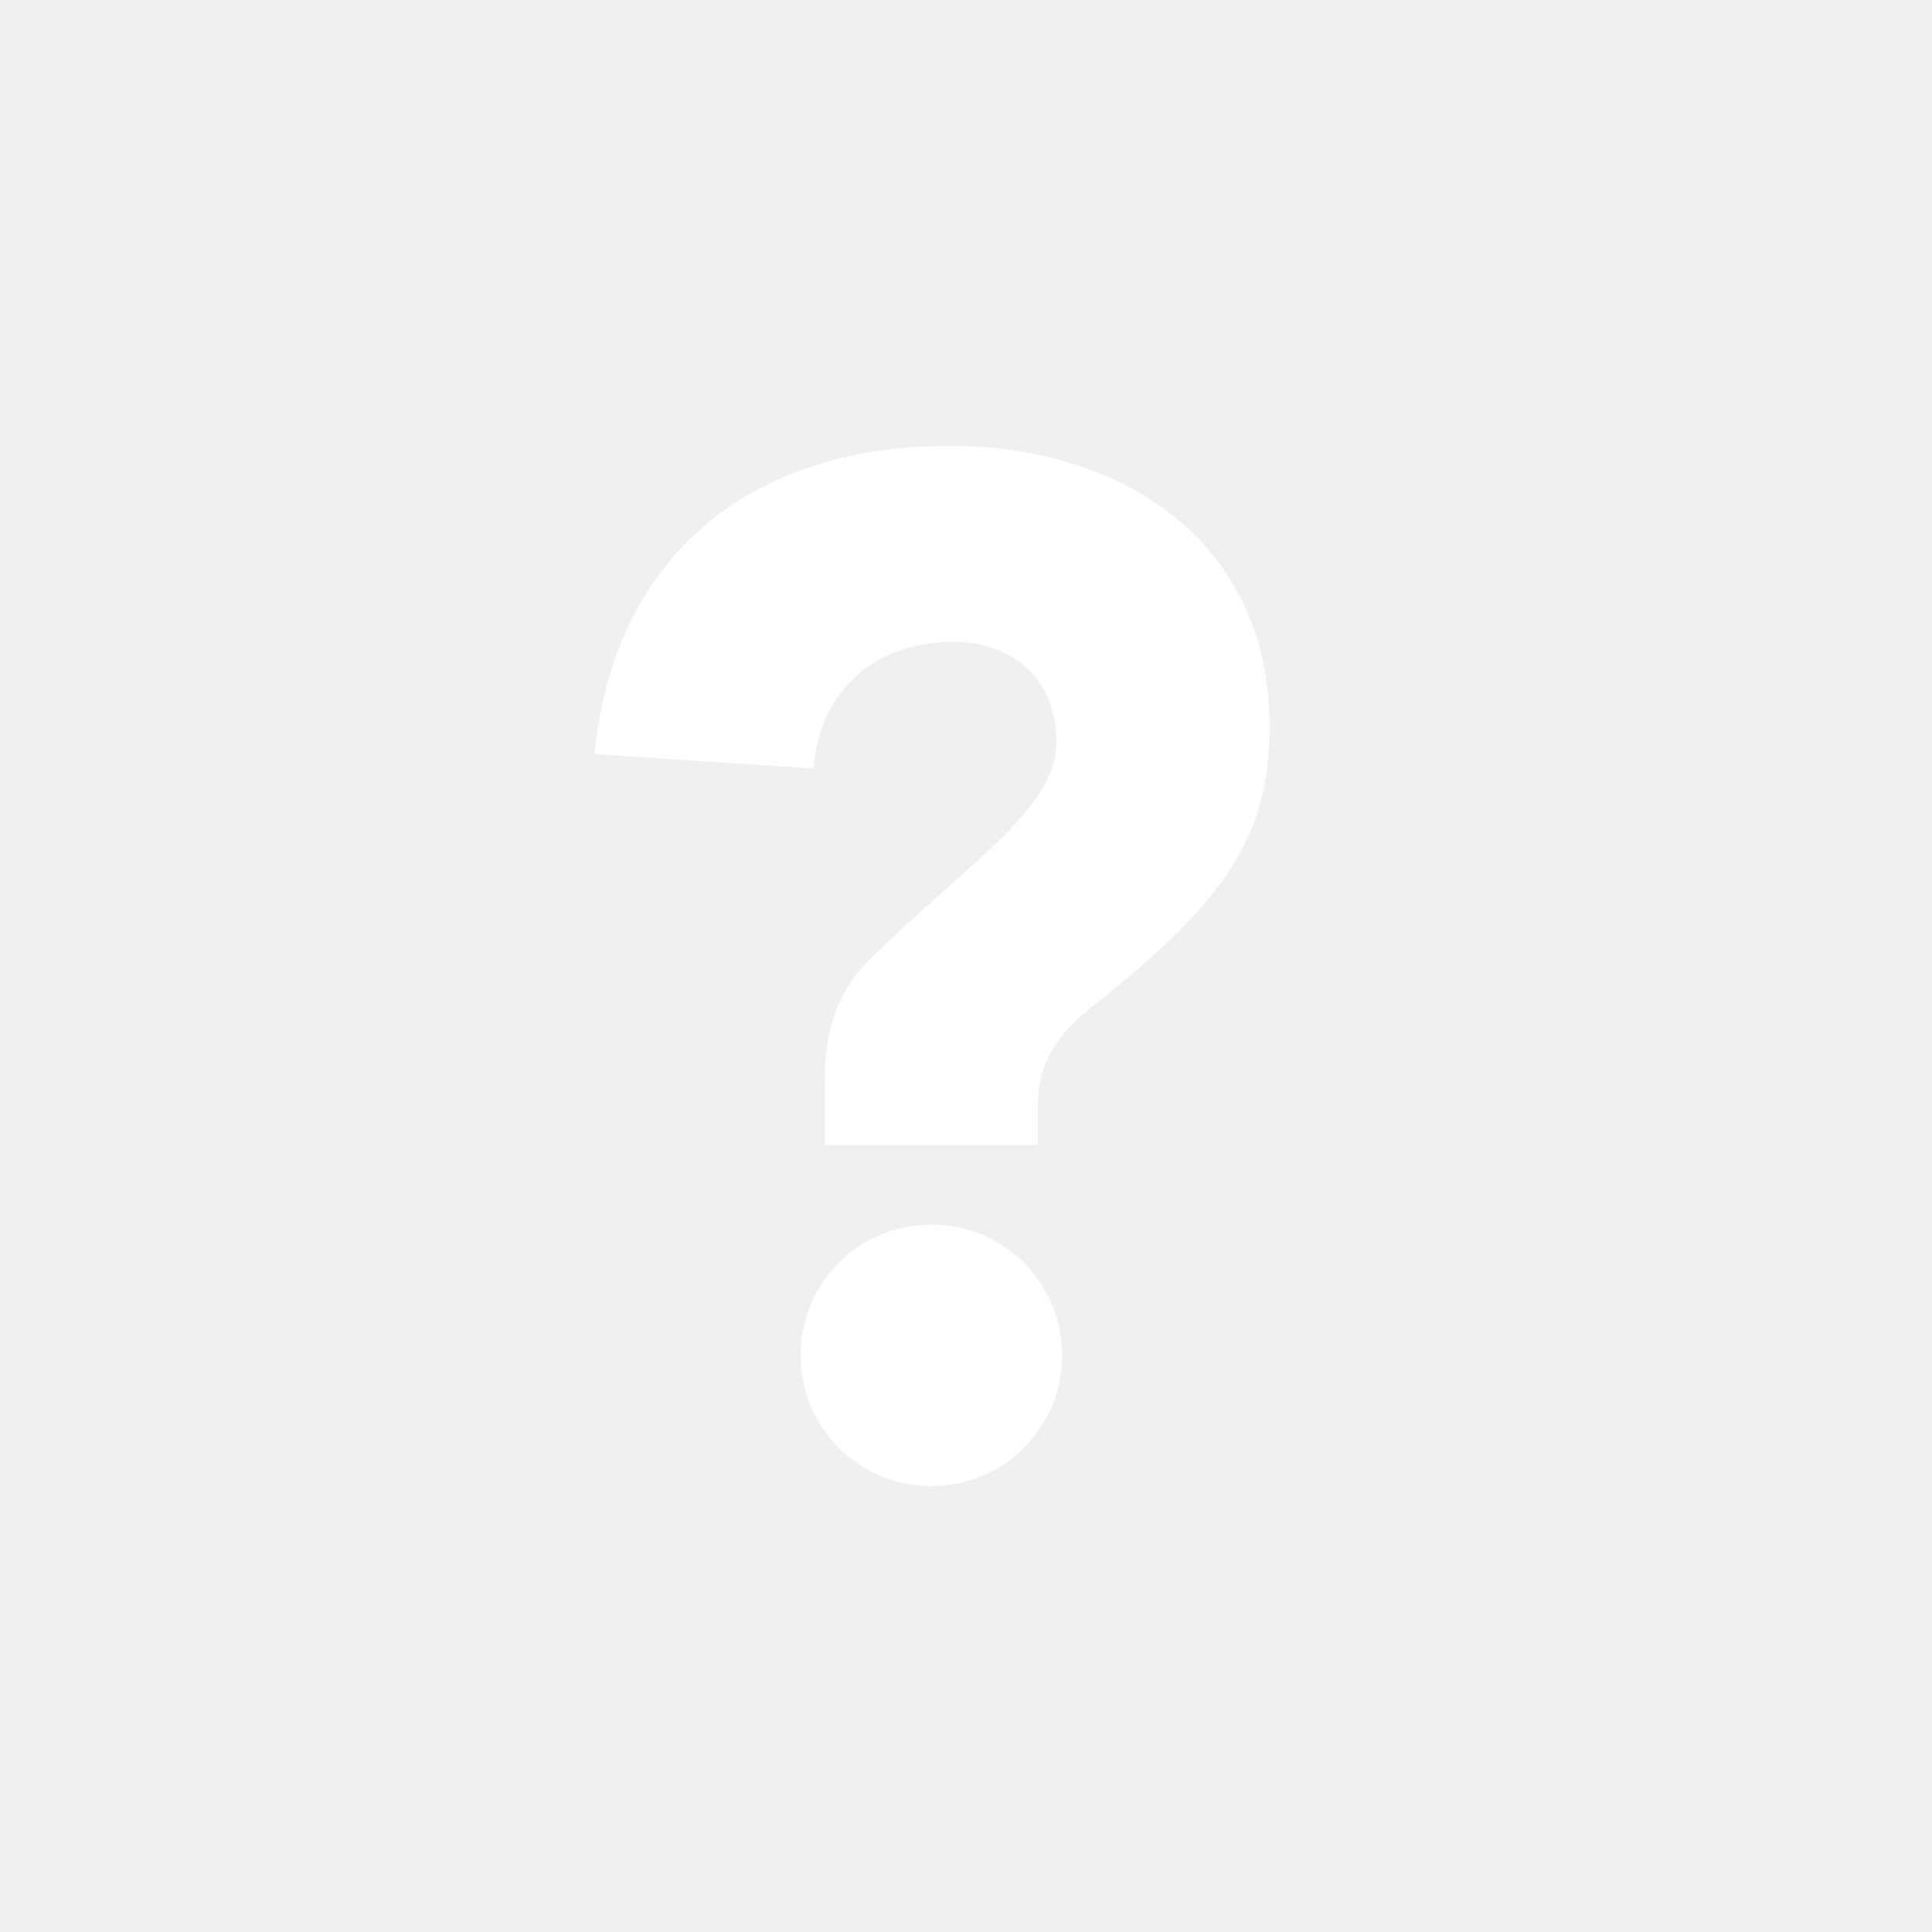
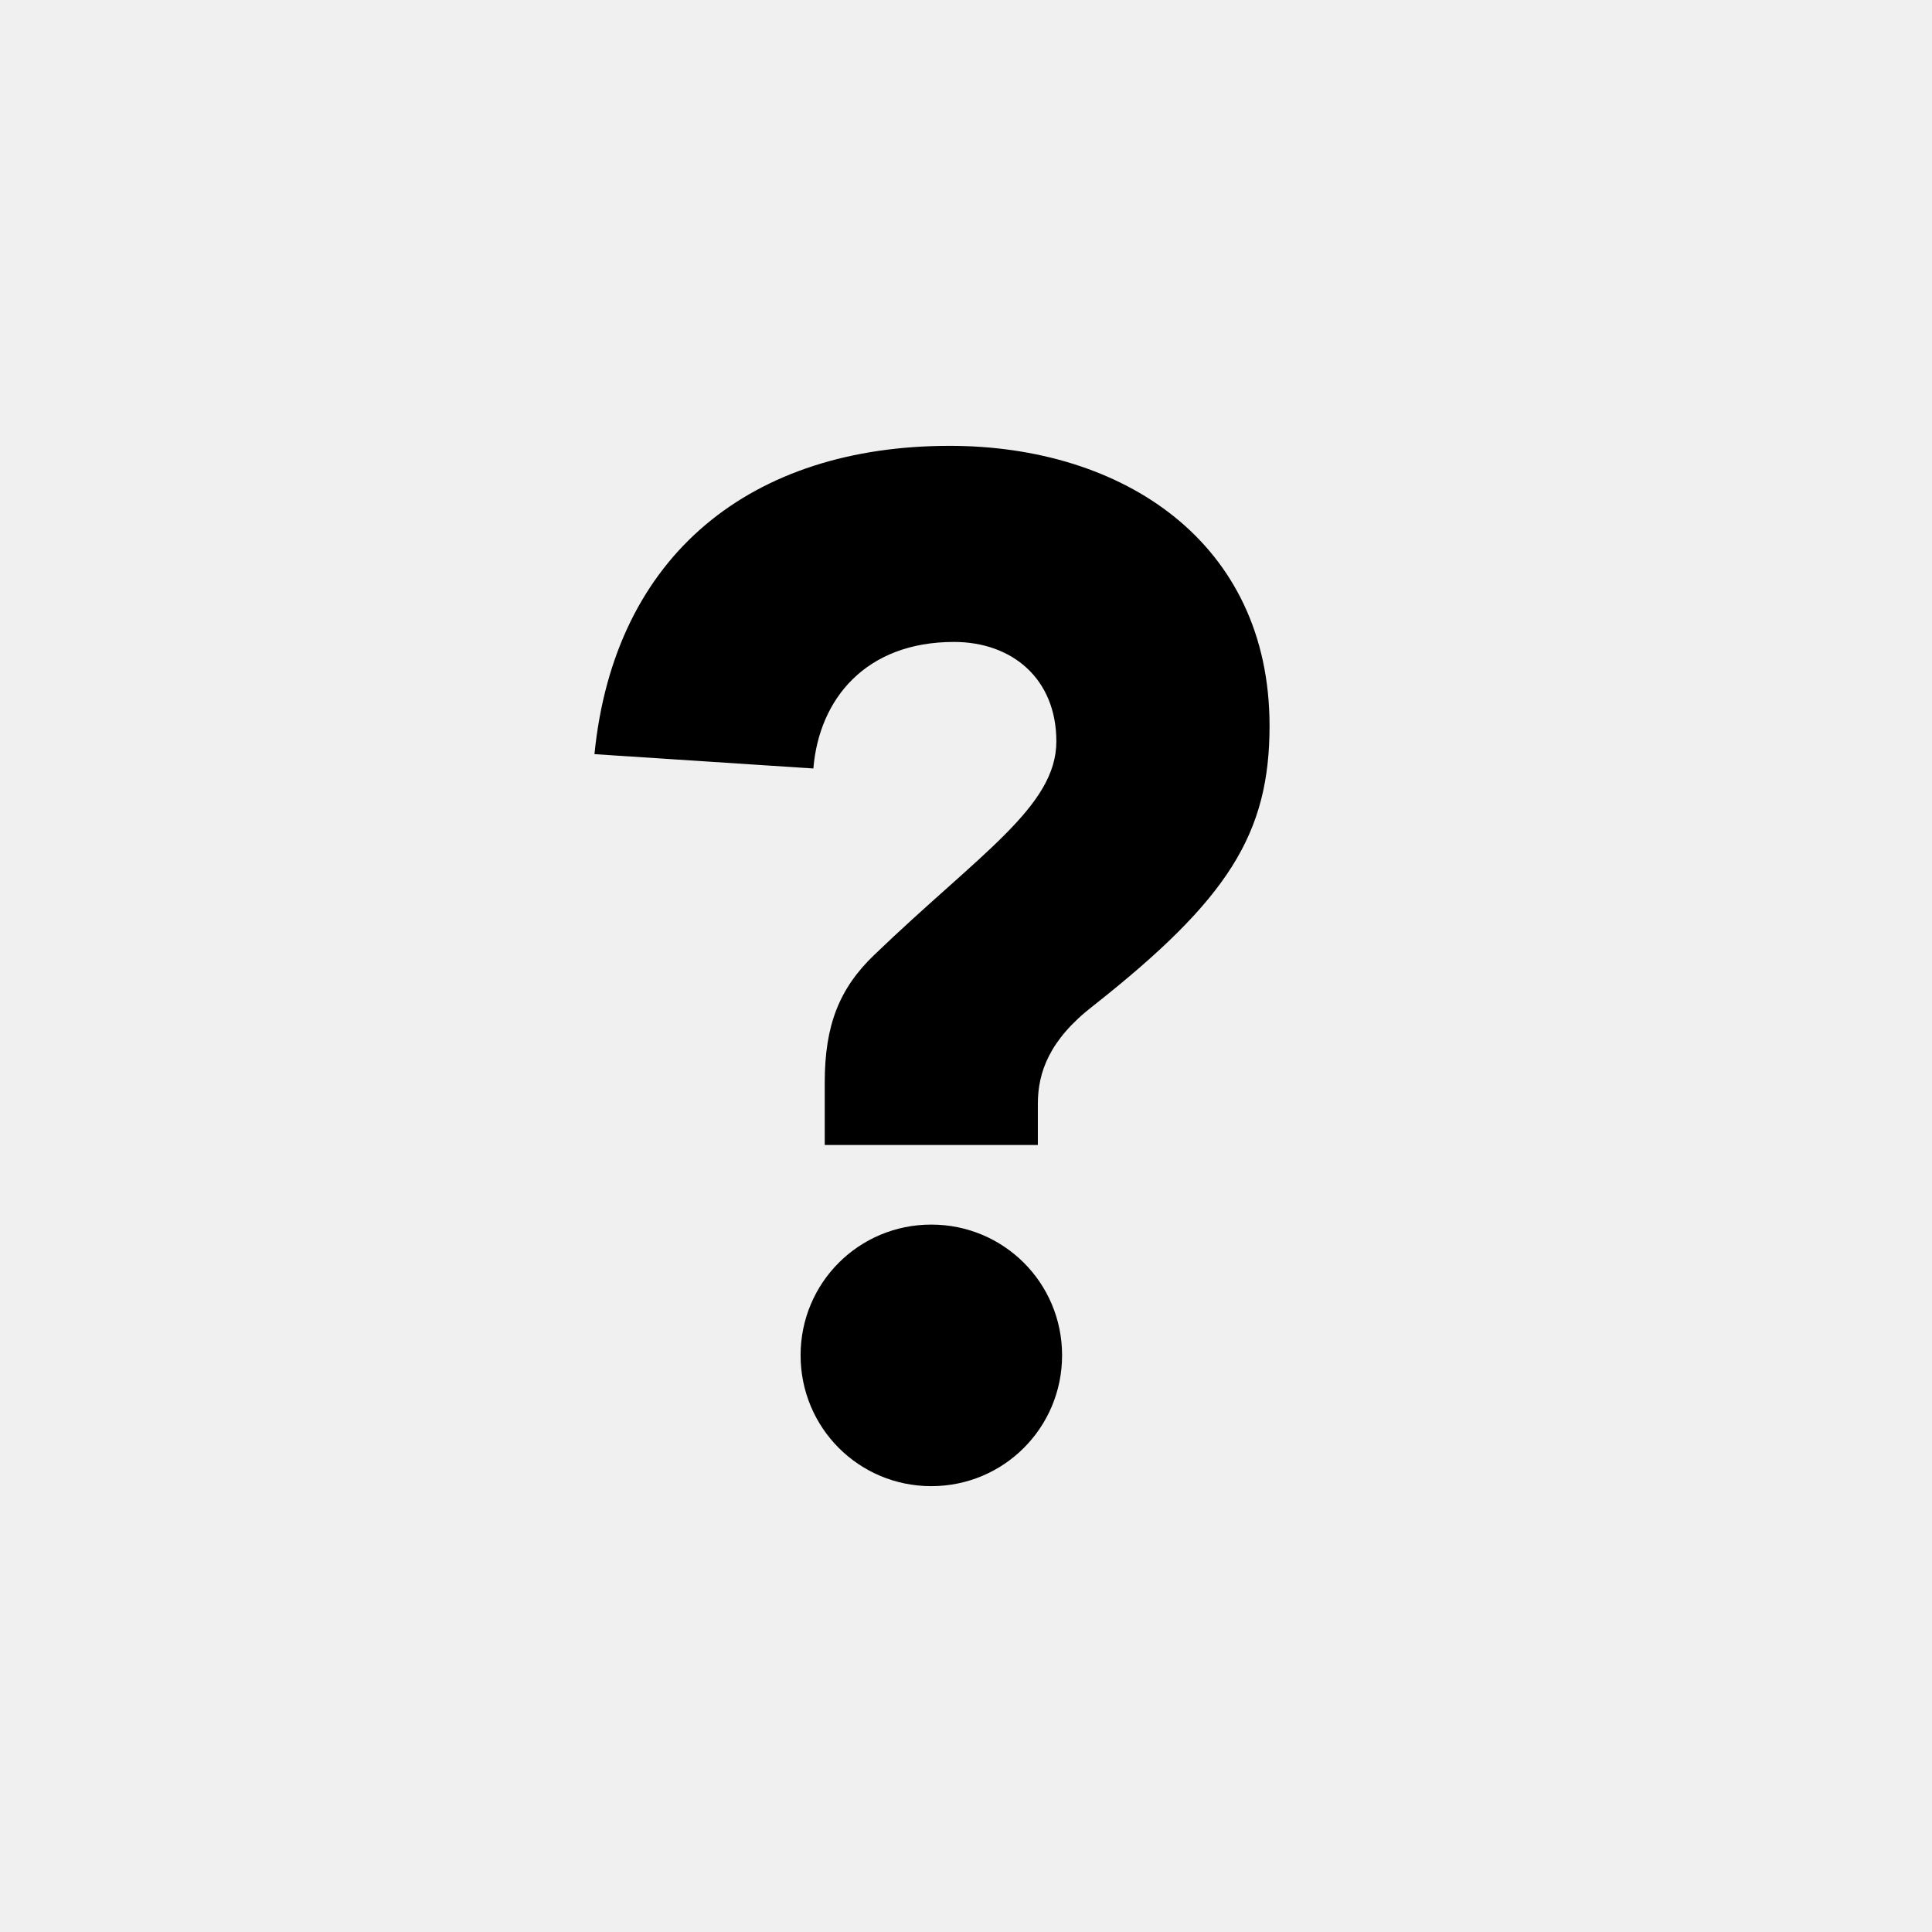
<svg xmlns="http://www.w3.org/2000/svg" width="26px" height="26px" viewBox="0 0 26 26" version="1.1">
  <defs />
-   <g id="Styleguide" stroke="none" stroke-width="1" fill="none" fill-rule="evenodd">
+   <g id="Styleguide" stroke="none" stroke-width="1">
    <g id="icoon-uitleg">
-       <path d="M12.533,16.48 C13.508,16.48 14.293,17.264 14.293,18.239 C14.293,19.214 13.508,20 12.533,20 C11.557,20 10.774,19.214 10.774,18.239 C10.774,17.264 11.557,16.48 12.533,16.48 L12.533,16.48 Z M11.099,14.568 C11.099,13.803 11.291,13.304 11.768,12.848 C13.182,11.489 14.216,10.856 14.216,9.977 C14.216,9.136 13.623,8.639 12.838,8.639 C11.653,8.639 11.023,9.404 10.946,10.342 L8,10.149 C8.268,7.452 10.122,6 12.781,6 C15.116,6 17.085,7.3 17.085,9.767 C17.085,11.221 16.531,12.101 14.713,13.535 C14.12,13.993 13.967,14.434 13.967,14.854 L13.967,15.409 L11.099,15.409 L11.099,14.568 L11.099,14.568 Z" id="Fill-2" fill="#FFFFFF" />
+       <path d="M12.533,16.48 C13.508,16.48 14.293,17.264 14.293,18.239 C14.293,19.214 13.508,20 12.533,20 C11.557,20 10.774,19.214 10.774,18.239 C10.774,17.264 11.557,16.48 12.533,16.48 L12.533,16.48 Z M11.099,14.568 C11.099,13.803 11.291,13.304 11.768,12.848 C13.182,11.489 14.216,10.856 14.216,9.977 C14.216,9.136 13.623,8.639 12.838,8.639 C11.653,8.639 11.023,9.404 10.946,10.342 L8,10.149 C8.268,7.452 10.122,6 12.781,6 C15.116,6 17.085,7.3 17.085,9.767 C17.085,11.221 16.531,12.101 14.713,13.535 C14.12,13.993 13.967,14.434 13.967,14.854 L13.967,15.409 L11.099,15.409 L11.099,14.568 L11.099,14.568 Z" />
    </g>
  </g>
</svg>
